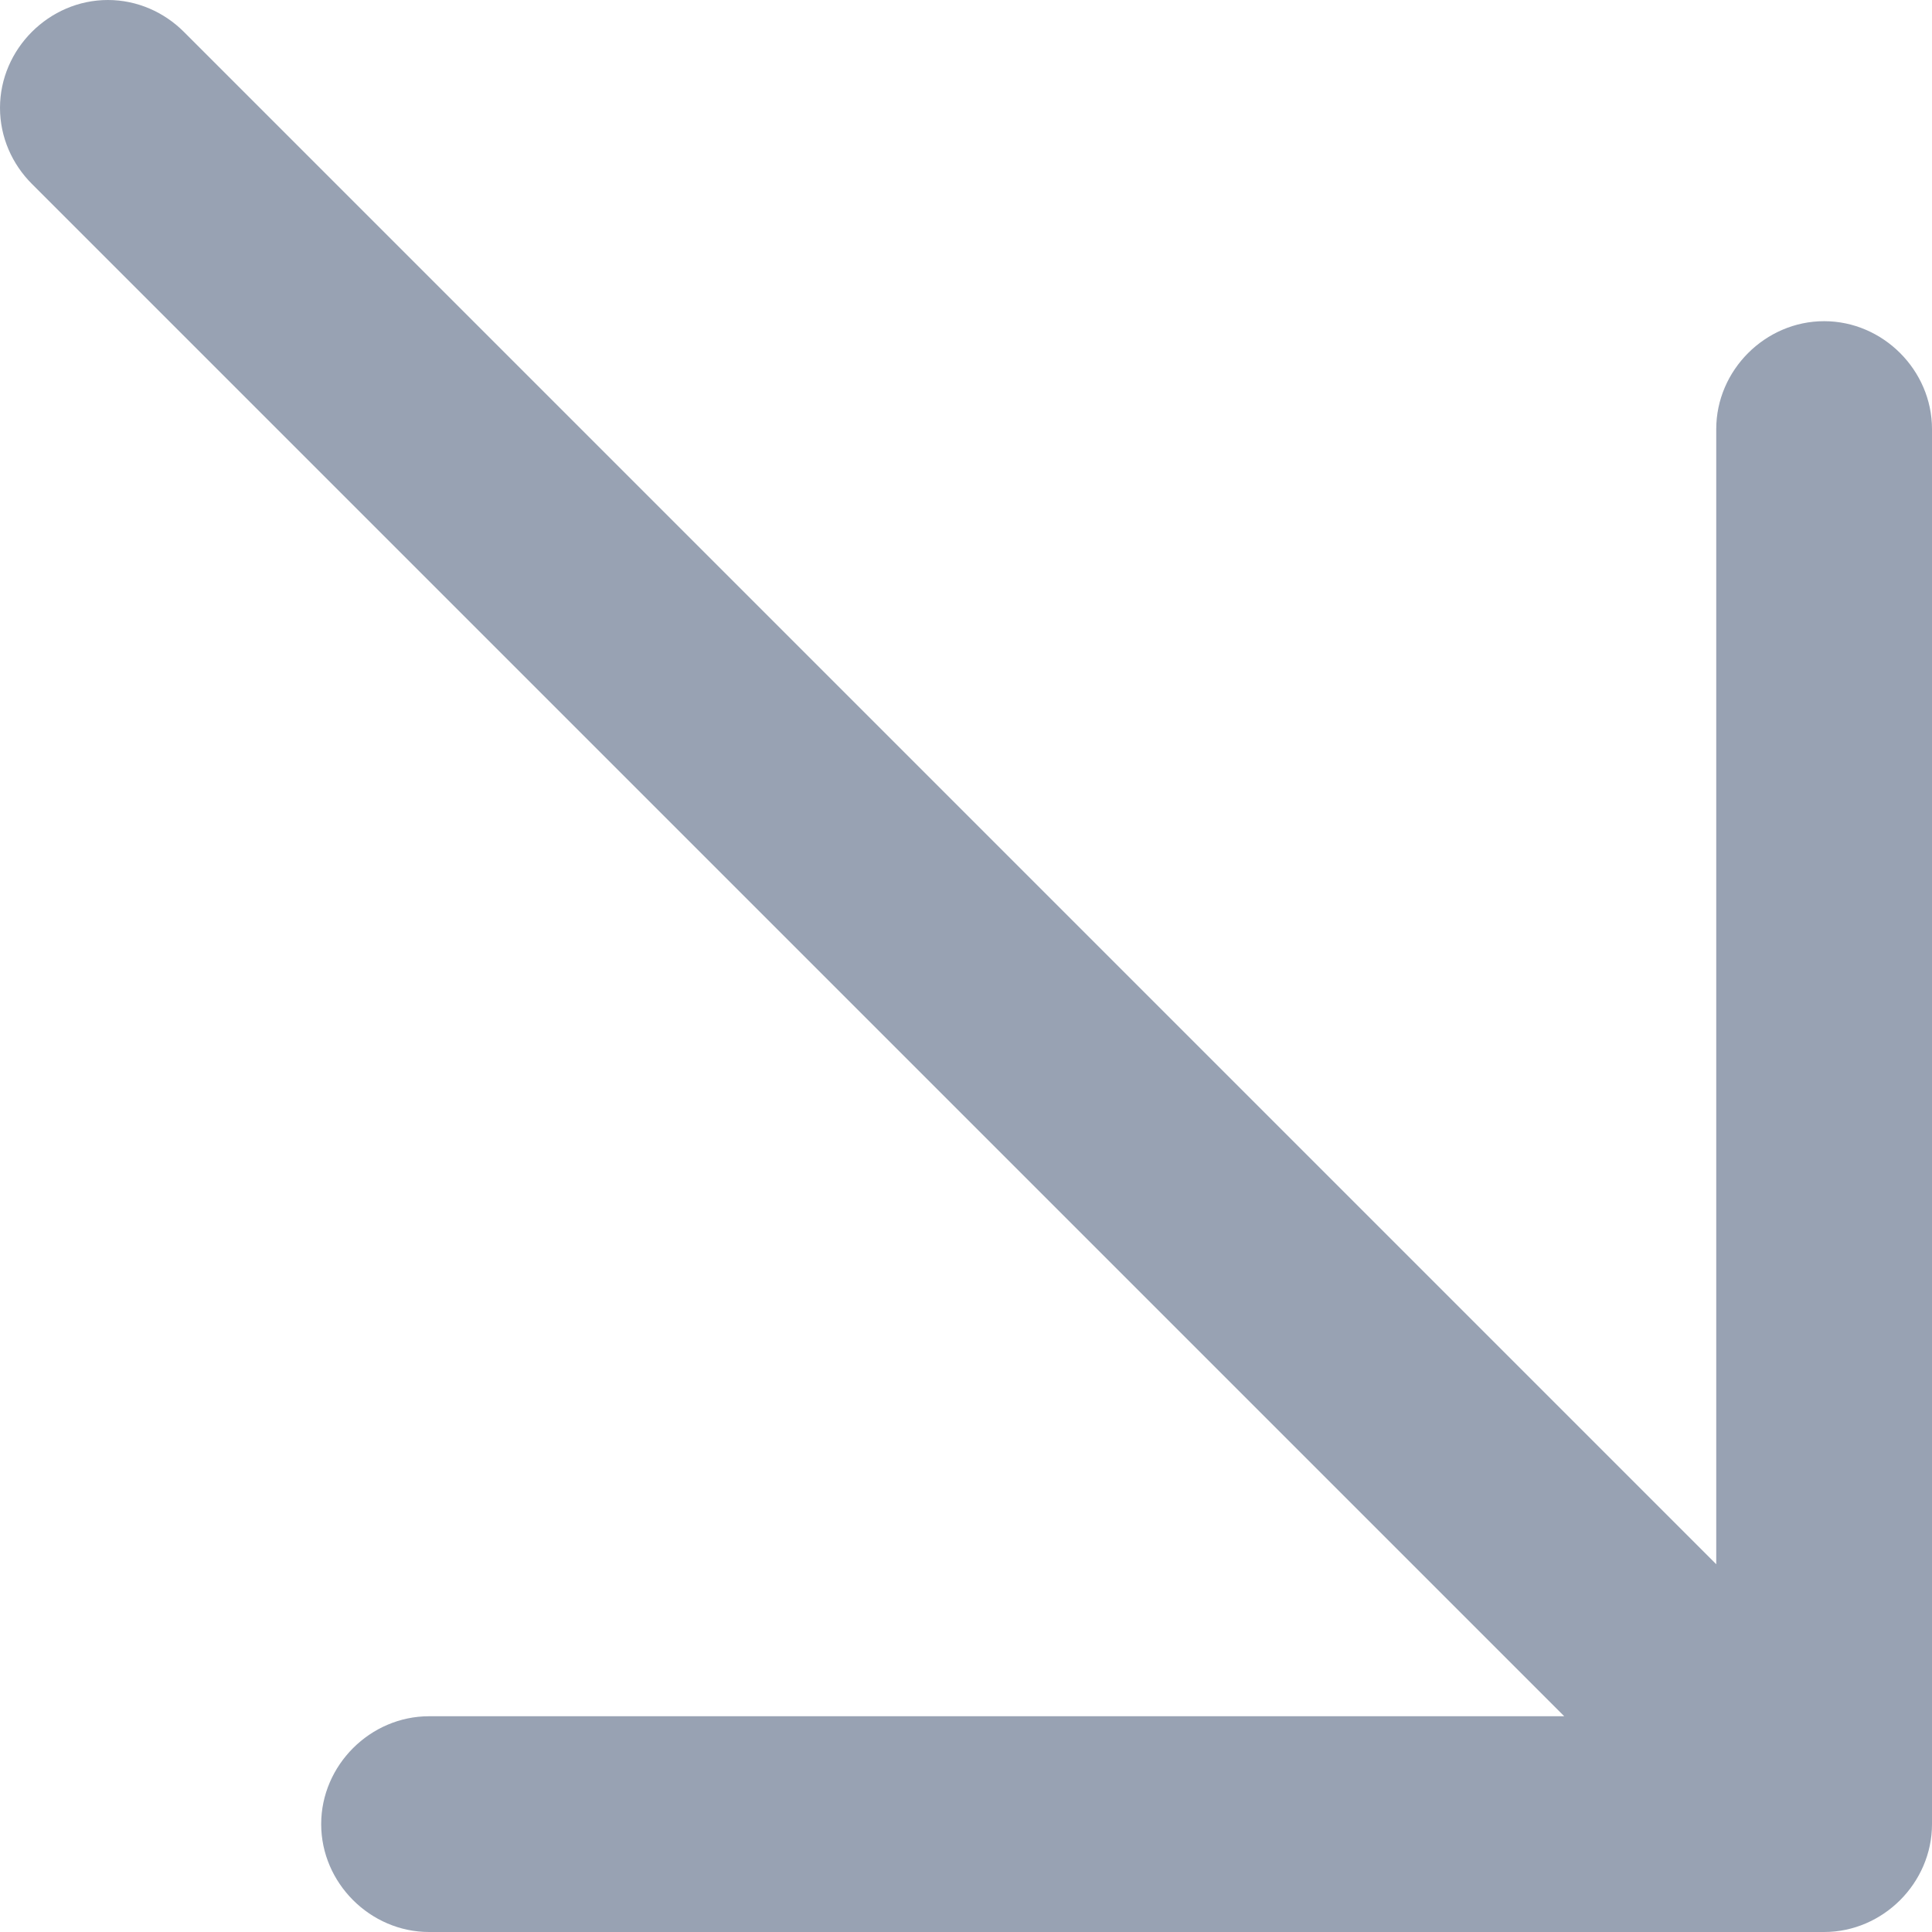
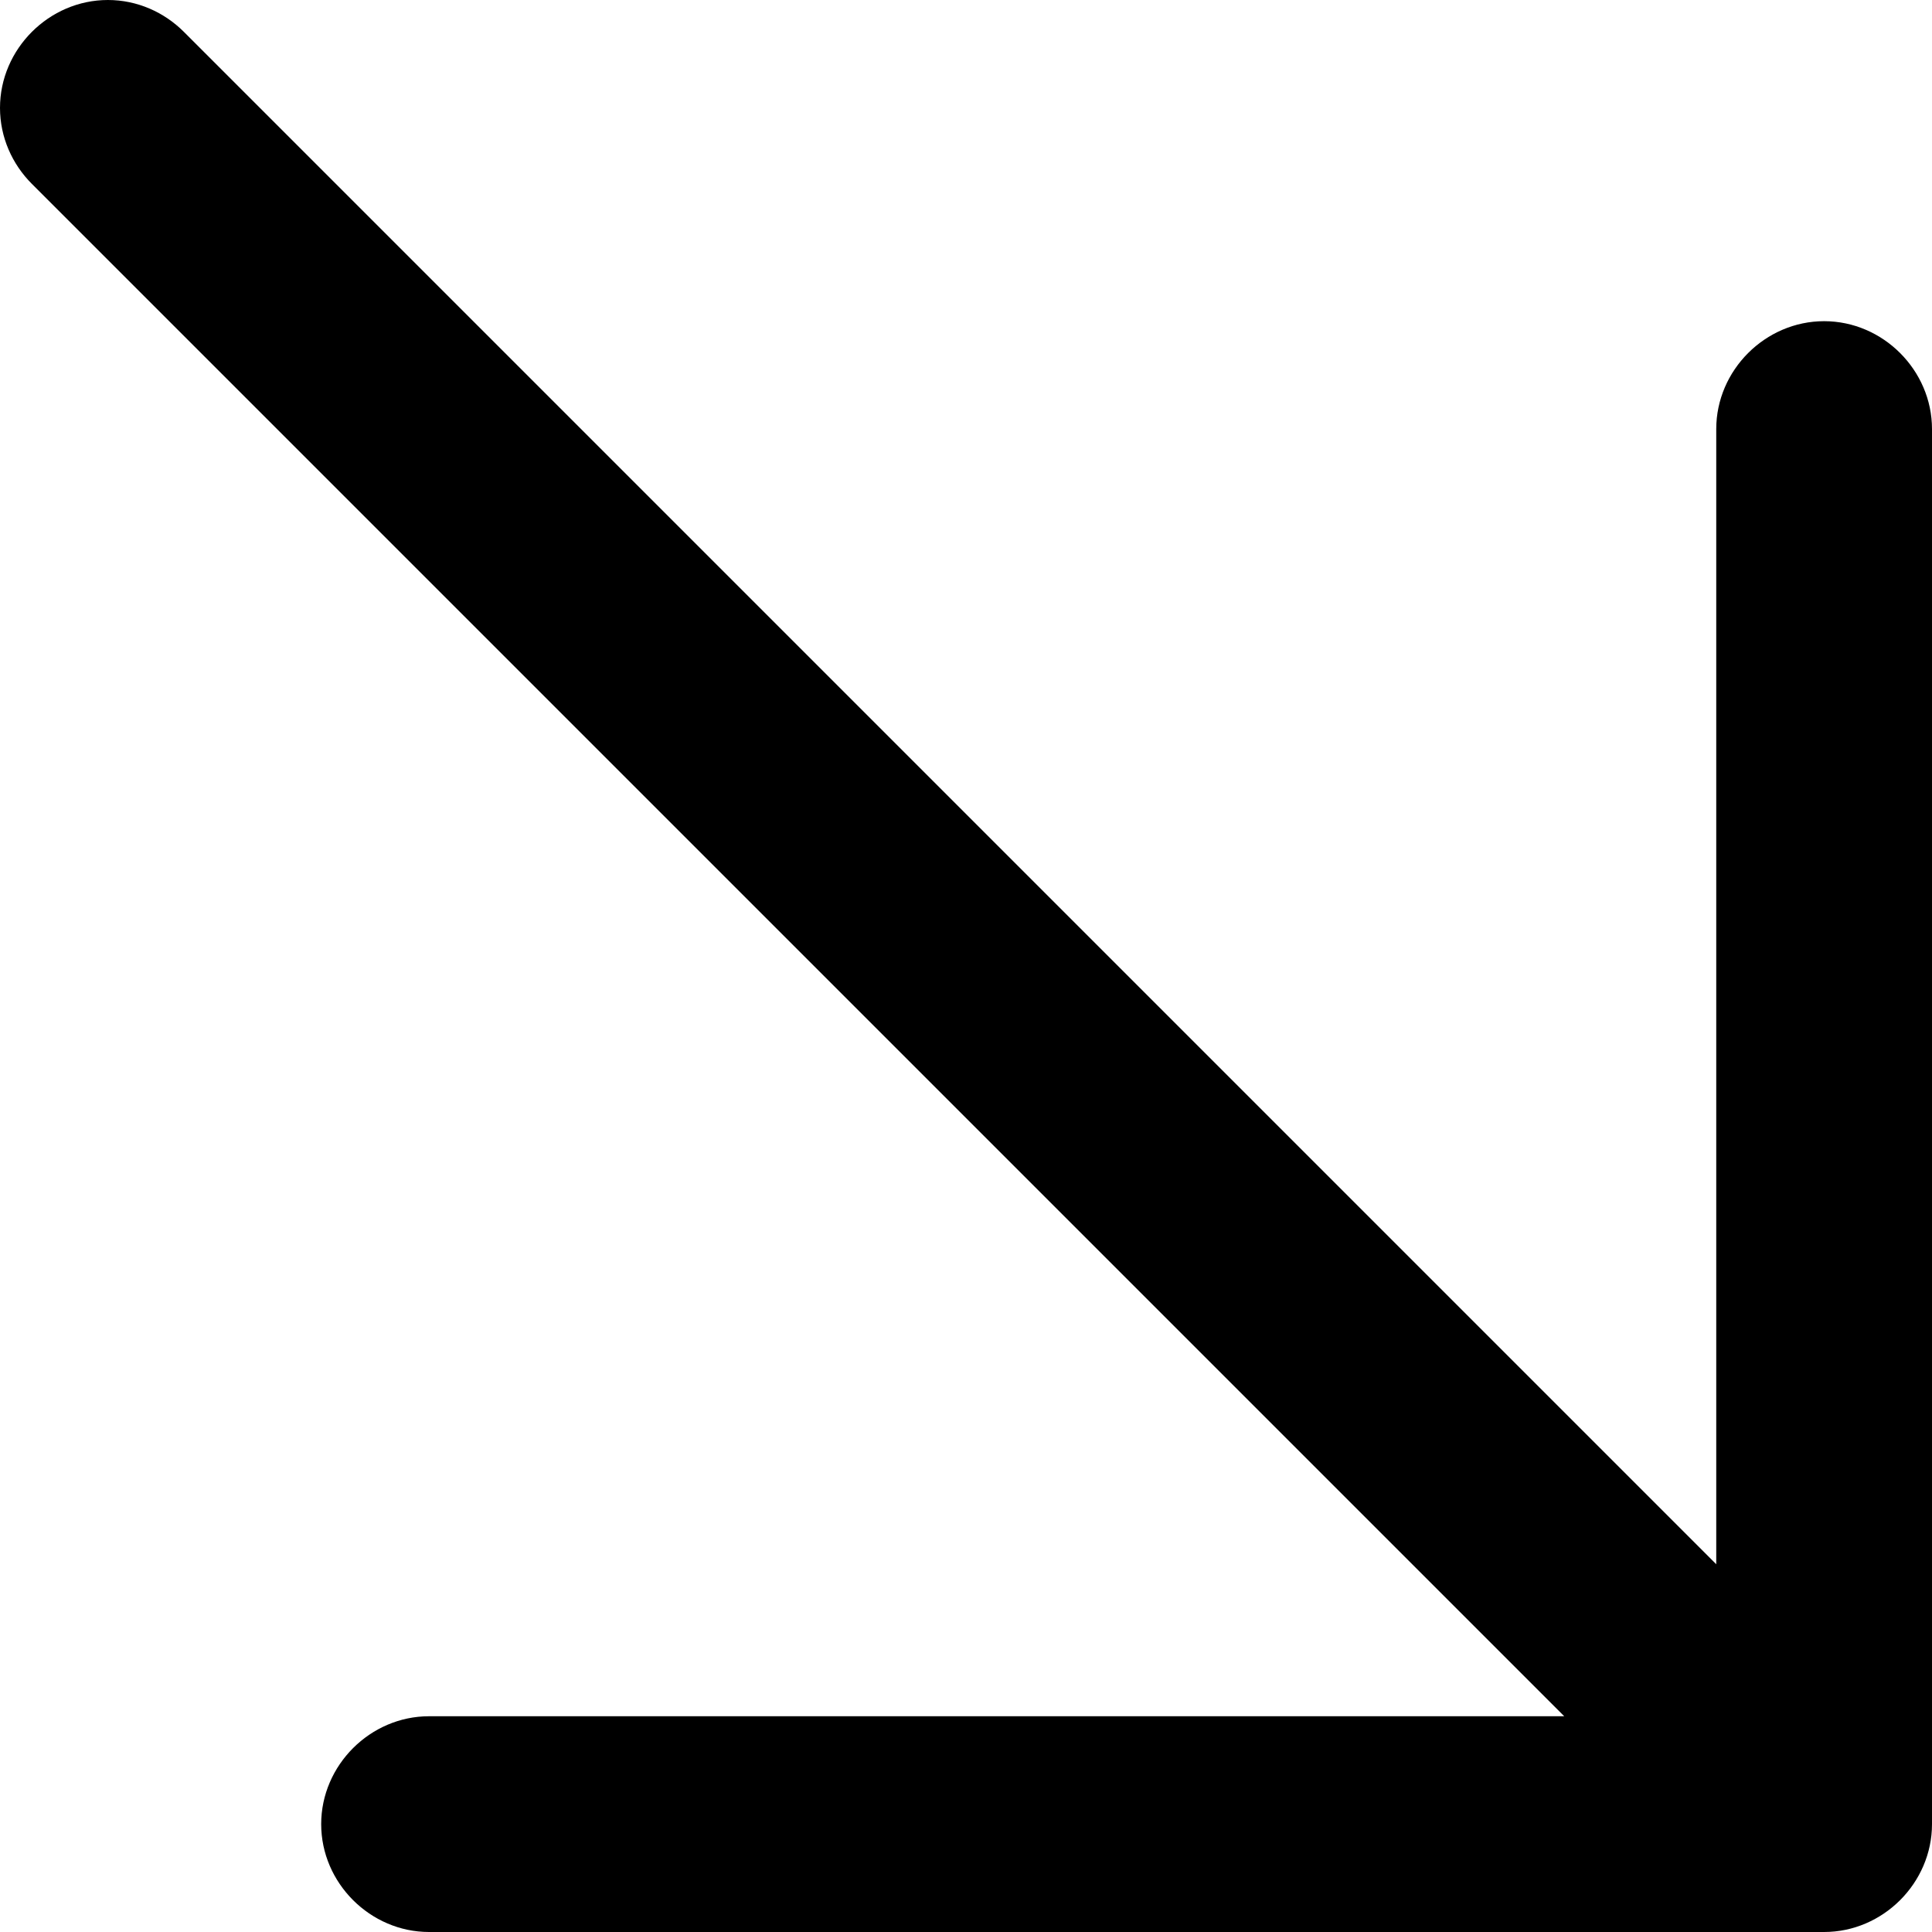
<svg xmlns="http://www.w3.org/2000/svg" id="Layer_1" data-name="Layer 1" viewBox="0 0 7.88 7.88">
-   <path d="M7.88,1.75V7.44c0,.12-.05,.23-.13,.31-.08,.08-.19,.13-.31,.13H1.75c-.12,0-.23-.05-.31-.13-.08-.08-.13-.19-.13-.31s.05-.23,.13-.31c.08-.08,.19-.13,.31-.13H6.38L.13,.75c-.08-.08-.13-.19-.13-.31S.05,.21,.13,.13c.08-.08,.19-.13,.31-.13s.23,.05,.31,.13L7,6.38V1.75c0-.12,.05-.23,.13-.31,.08-.08,.19-.13,.31-.13s.23,.05,.31,.13c.08,.08,.13,.19,.13,.31Z" style="fill: #98a2b3;" />
+   <path d="M7.88,1.75V7.44c0,.12-.05,.23-.13,.31-.08,.08-.19,.13-.31,.13H1.75c-.12,0-.23-.05-.31-.13-.08-.08-.13-.19-.13-.31s.05-.23,.13-.31c.08-.08,.19-.13,.31-.13H6.38L.13,.75c-.08-.08-.13-.19-.13-.31S.05,.21,.13,.13c.08-.08,.19-.13,.31-.13s.23,.05,.31,.13L7,6.38V1.75c0-.12,.05-.23,.13-.31,.08-.08,.19-.13,.31-.13s.23,.05,.31,.13c.08,.08,.13,.19,.13,.31Z" />
</svg>
